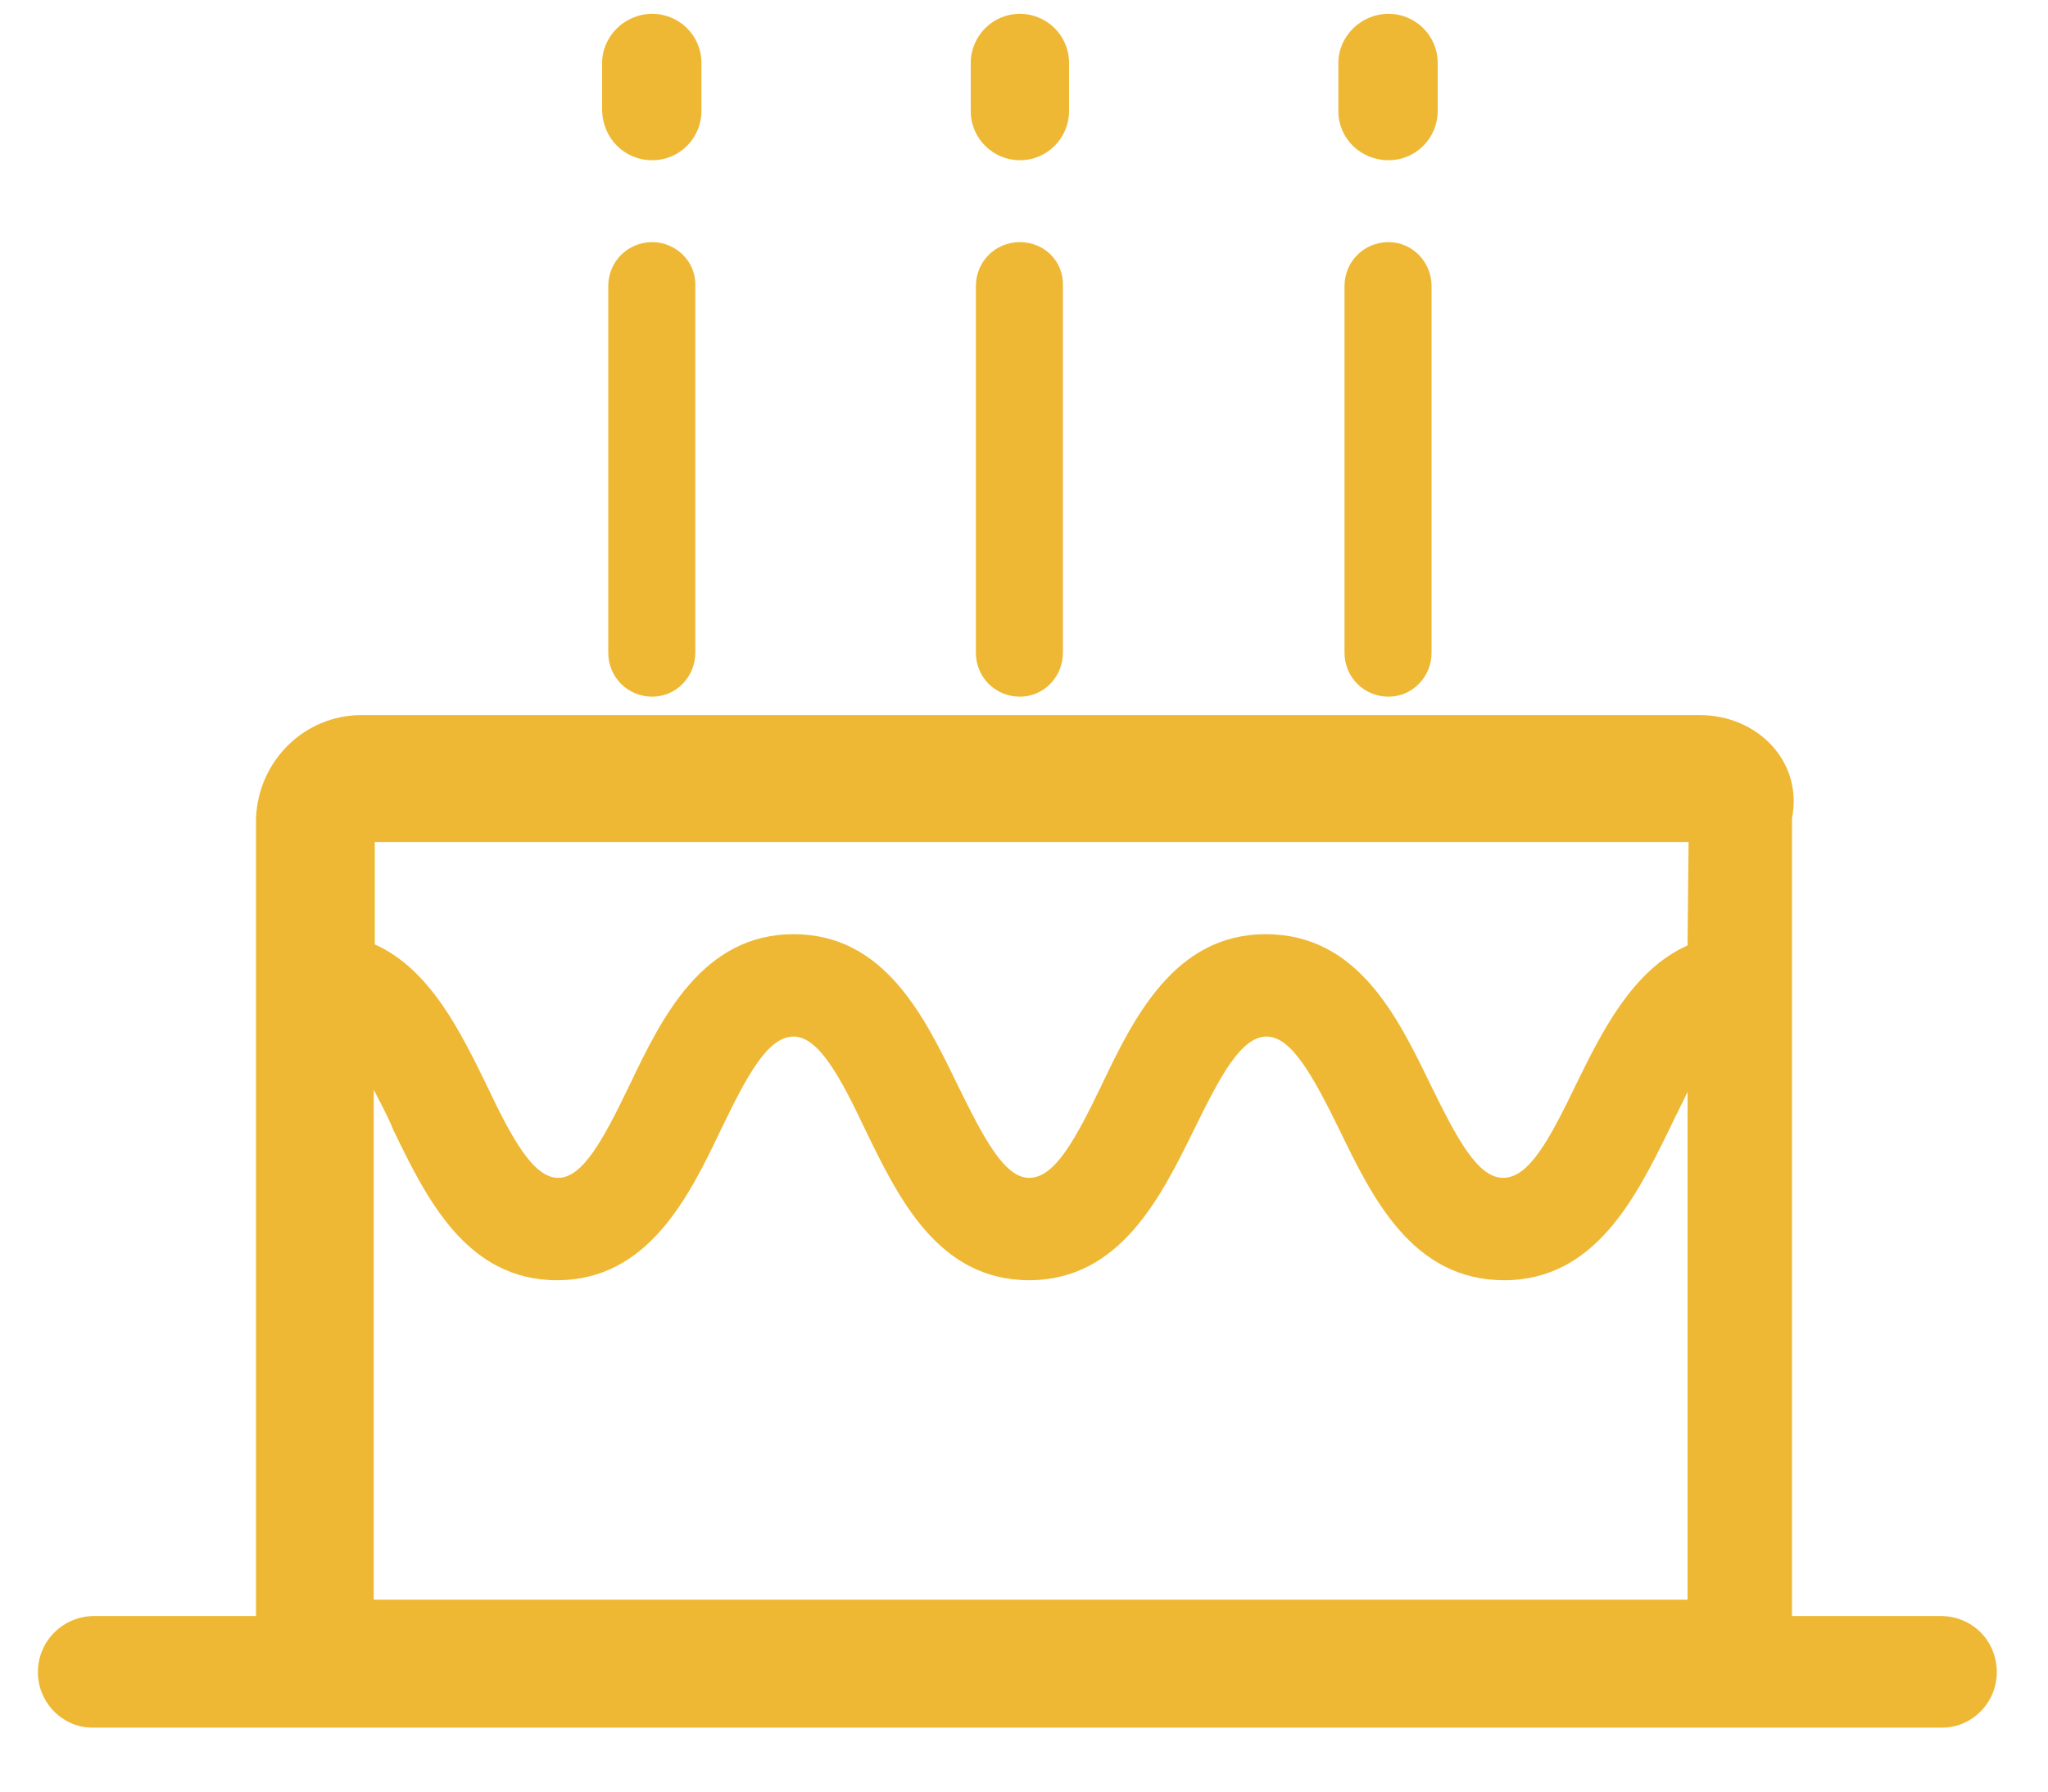
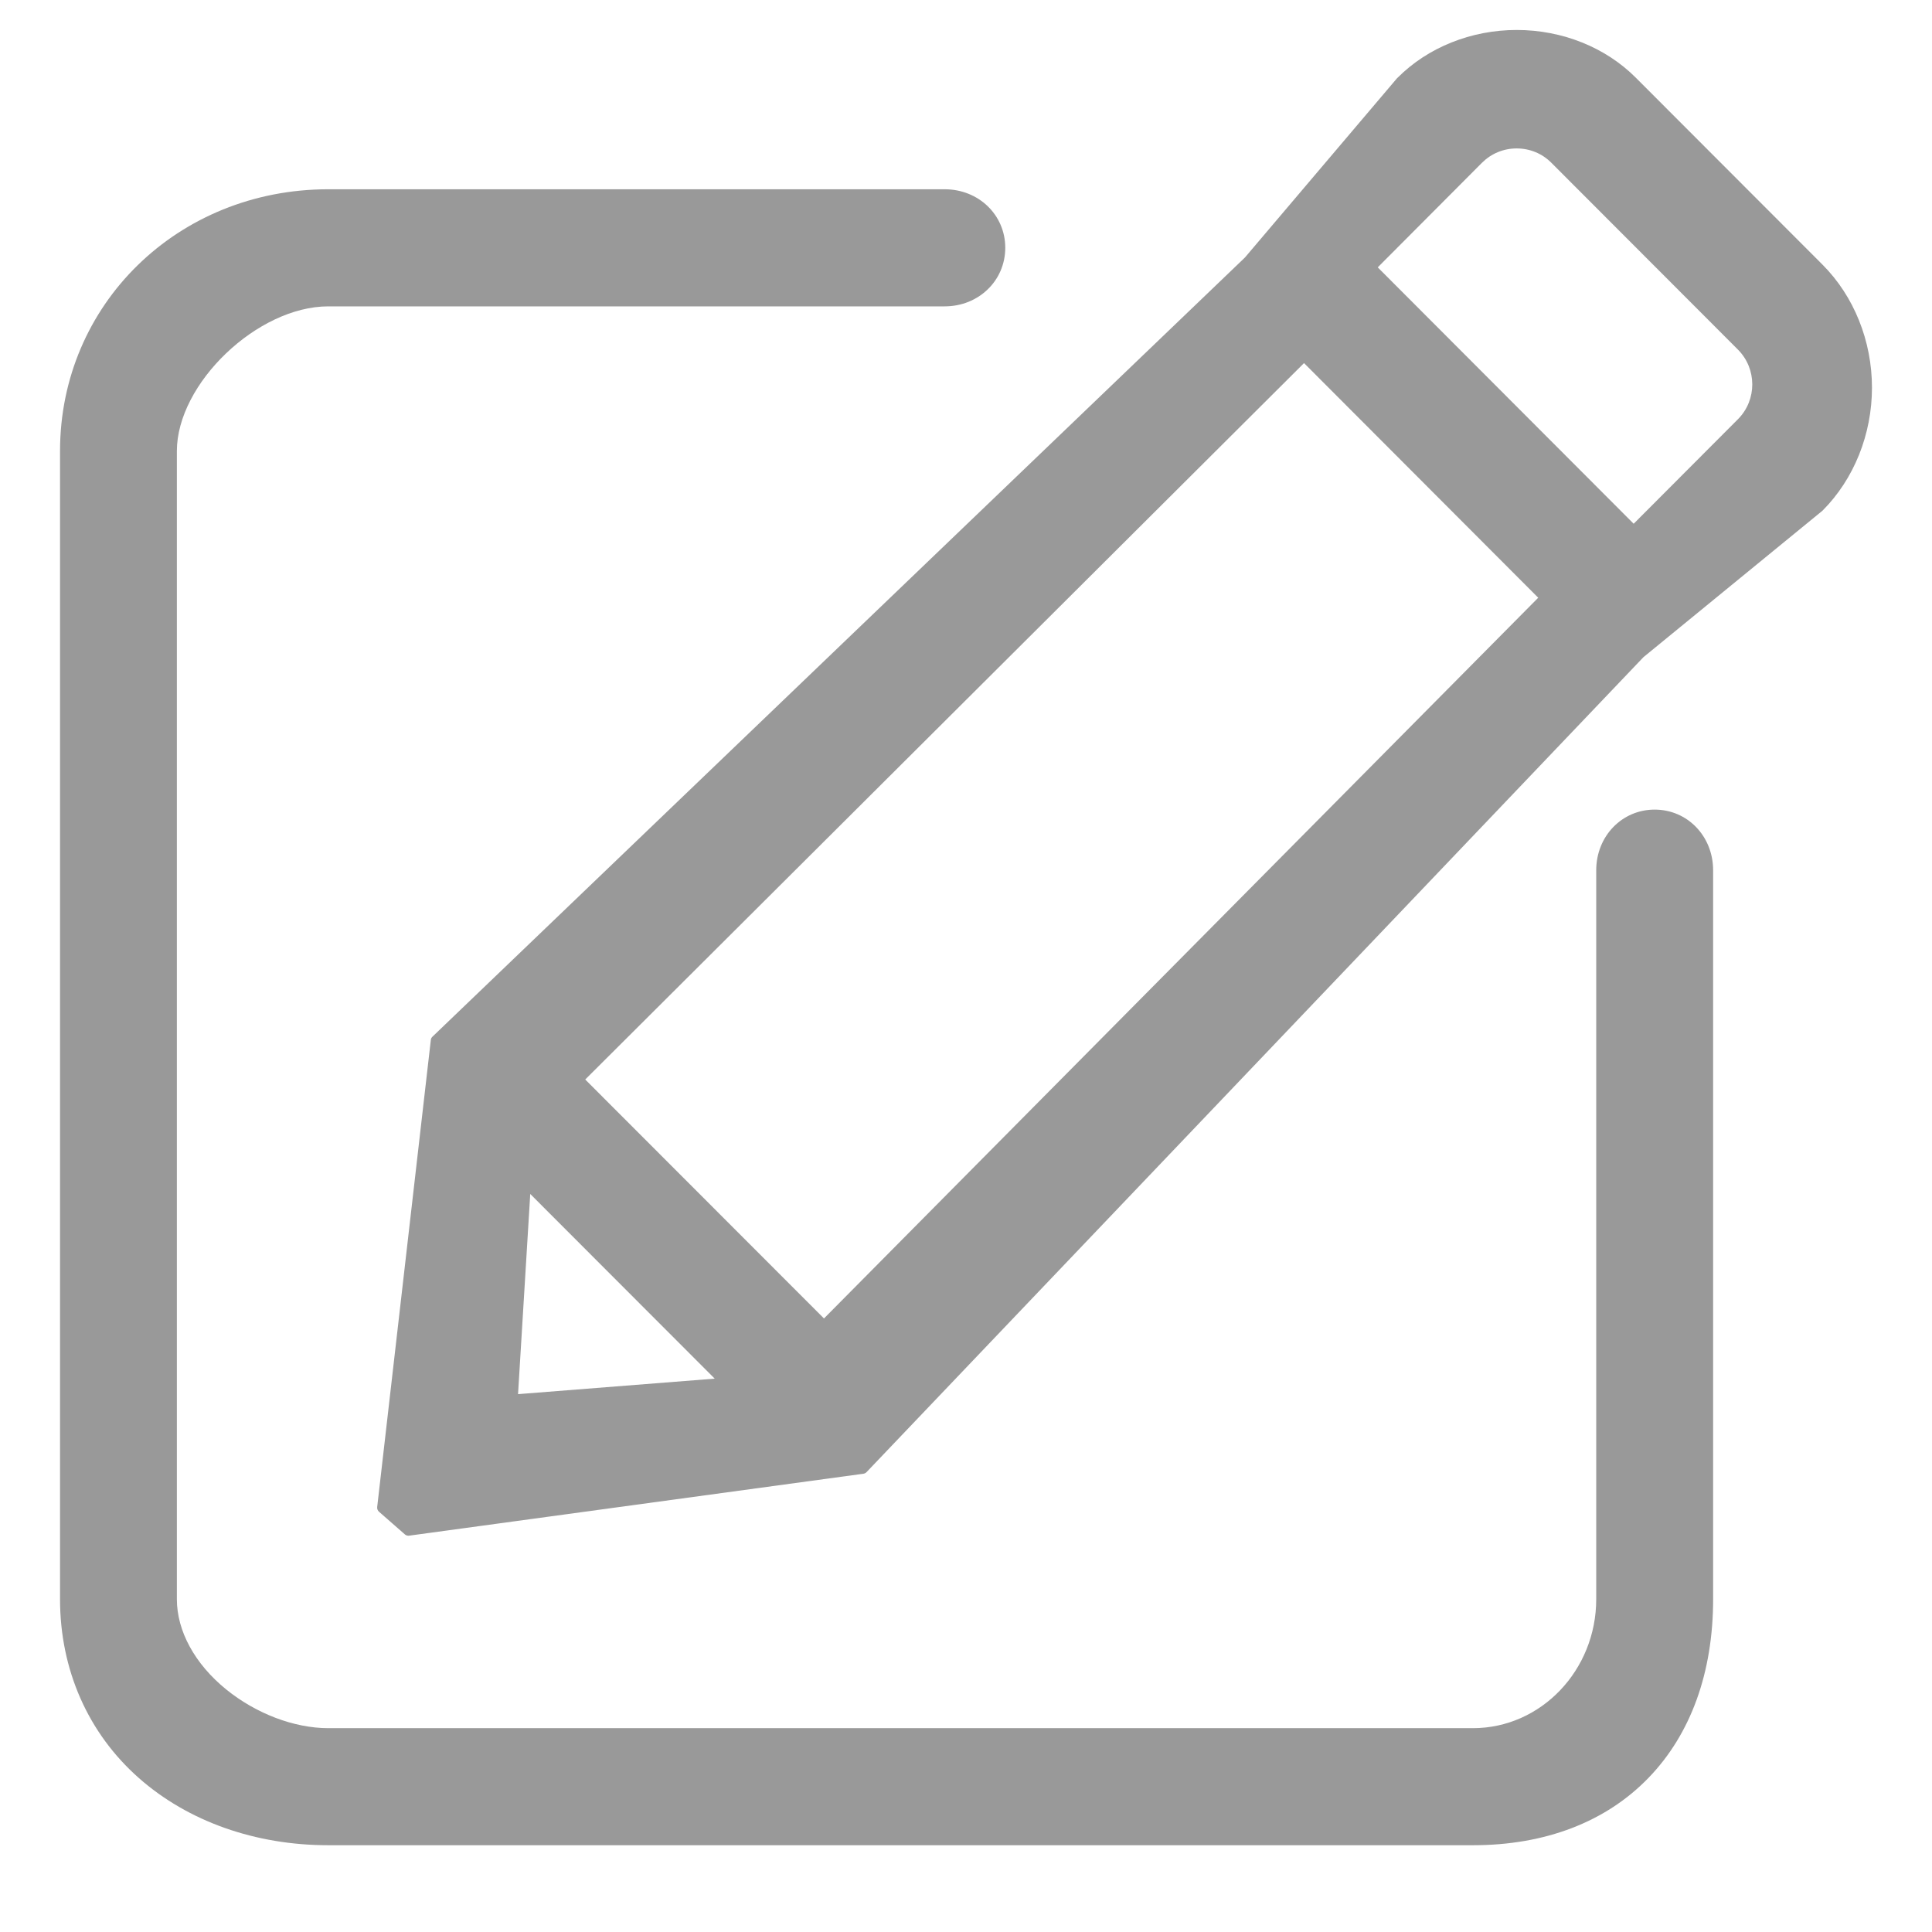
- <svg xmlns="http://www.w3.org/2000/svg" version="1.1" width="32px" height="28px">
-   <g transform="matrix(1 0 0 1 -666 -186 )">
-     <path d="M 31.2 26.136  C 31.2 25.64  30.816 25.256  30.32 25.256  L 28 25.256  L 28 12.792  C 28.176 11.896  27.456 11.176  26.56 11.176  L 5.648 11.176  C 4.752 11.176  4.032 11.896  4 12.792  L 4 25.256  L 1.472 25.256  C 0.992 25.256  0.592 25.64  0.592 26.136  C 0.592 26.616  0.992 27.016  1.472 27  L 30.32 27  C 30.8 27.016  31.2 26.616  31.2 26.136  Z M 26.368 17.064  L 26.368 25  L 5.84 25  L 5.84 17.032  C 5.936 17.224  6.048 17.416  6.144 17.656  C 6.656 18.712  7.28 20.008  8.704 20.008  C 10.128 20.008  10.768 18.696  11.264 17.656  C 11.68 16.792  12 16.2  12.4 16.2  C 12.784 16.2  13.12 16.808  13.52 17.656  C 14.032 18.712  14.656 20.008  16.08 20.008  C 17.504 20.008  18.144 18.696  18.656 17.656  C 19.072 16.808  19.392 16.2  19.792 16.2  C 20.176 16.2  20.512 16.808  20.928 17.656  C 21.44 18.712  22.064 20.008  23.504 20.008  C 24.928 20.008  25.568 18.696  26.08 17.656  C 26.176 17.448  26.288 17.24  26.368 17.064  Z M 26.384 13.16  L 26.368 14.776  C 25.504 15.16  25.024 16.136  24.624 16.952  C 24.208 17.816  23.888 18.408  23.488 18.408  C 23.088 18.408  22.768 17.8  22.352 16.952  C 21.84 15.896  21.216 14.6  19.776 14.6  C 18.352 14.6  17.712 15.912  17.216 16.952  C 16.8 17.816  16.48 18.408  16.08 18.408  C 15.696 18.408  15.376 17.8  14.96 16.952  C 14.448 15.896  13.824 14.6  12.4 14.6  C 10.976 14.6  10.336 15.912  9.84 16.952  C 9.424 17.816  9.104 18.408  8.72 18.408  C 8.336 18.408  8 17.8  7.6 16.952  C 7.2 16.136  6.72 15.144  5.856 14.76  L 5.856 13.16  L 26.384 13.16  Z M 9.408 1.736  C 9.424 2.168  9.76 2.504  10.192 2.504  C 10.624 2.504  10.96 2.152  10.96 1.736  L 10.96 0.984  C 10.96 0.552  10.608 0.216  10.192 0.216  C 9.76 0.216  9.408 0.568  9.408 0.984  L 9.408 1.736  Z M 10.864 4.472  C 10.88 4.088  10.56 3.784  10.192 3.784  C 9.808 3.784  9.504 4.088  9.504 4.472  L 9.504 10.2  C 9.504 10.584  9.808 10.888  10.192 10.888  C 10.56 10.888  10.864 10.584  10.864 10.2  L 10.864 4.472  Z M 15.168 1.736  C 15.168 2.168  15.52 2.504  15.936 2.504  C 16.368 2.504  16.704 2.152  16.704 1.736  L 16.704 0.984  C 16.704 0.552  16.352 0.216  15.936 0.216  C 15.504 0.216  15.168 0.568  15.168 0.984  L 15.168 1.736  Z M 16.608 4.472  C 16.624 4.088  16.32 3.784  15.936 3.784  C 15.552 3.784  15.248 4.088  15.248 4.472  L 15.248 10.2  C 15.248 10.584  15.552 10.888  15.936 10.888  C 16.304 10.888  16.608 10.584  16.608 10.2  L 16.608 4.472  Z M 20.912 1.736  C 20.912 2.168  21.264 2.504  21.696 2.504  C 22.128 2.504  22.464 2.152  22.464 1.736  L 22.464 0.984  C 22.464 0.552  22.112 0.216  21.696 0.216  C 21.264 0.216  20.912 0.568  20.912 0.984  L 20.912 1.736  Z M 22.368 4.472  C 22.368 4.088  22.064 3.784  21.696 3.784  C 21.312 3.784  21.008 4.088  21.008 4.472  L 21.008 10.2  C 21.008 10.584  21.312 10.888  21.696 10.888  C 22.064 10.888  22.368 10.584  22.368 10.2  L 22.368 4.472  Z " fill-rule="nonzero" fill="#eeb834" stroke="none" transform="matrix(1 0 0 1 666 186 )" />
-   </g>
+ <svg xmlns="http://www.w3.org/2000/svg" t="1494399556192" class="icon" style="" viewBox="0 0 1024 1024" version="1.1" p-id="2121" width="32" height="32">
+   <defs>
+     <style type="text/css" />
+   </defs>
+   <path d="M966.047 140.35l-98.985-99.117C851.029 25.113 828.023 15.887 803.884 15.887c-24.108 0-47.133 9.226-63.165 25.345-0.063 0.039-0.131 0.113-0.2 0.163l-80.676 95.085L229.204 549.469c-0.491 0.453-0.828 1.095-0.86 1.772l-28.431 247.55c-0.106 0.939 0.288 1.88 0.996 2.489l13.682 11.976c0.51 0.46 1.201 0.704 1.891 0.704 0.137 0 0.274 0 0.404-0.032l240.719-32.815c0.676-0.1 1.249-0.393 1.704-0.878l411.753-431.927 94.788-77.549c0.068-0.067 0.136-0.13 0.218-0.199 16.572-16.648 26.116-40.375 26.116-65.104C992.183 180.724 982.639 157.01 966.047 140.35M921.186 222.152l-55.308 55.443L730.232 141.705l55.287-55.474c4.903-4.864 11.385-7.559 18.335-7.559 6.992 0 13.513 2.694 18.358 7.559l98.917 99.055C931.252 195.426 931.289 211.986 921.186 222.152M274.575 738.926l6.469-106.098 97.774 97.879L274.575 738.926 274.575 738.926zM310.186 572.158 691.162 192.446l124.127 124.363L436.725 698.811 310.186 572.158 310.186 572.158zM310.186 572.158" p-id="2122" fill="#999999" />
+   <path d="M876.995 429.108c-17.351 0-30.963 14.121-30.963 32.165l0 386.333c0 37.67-29.295 68.353-65.309 68.353L174.002 915.958c-18.127 0-38.328-7.714-54.144-20.549-16.586-13.469-26.116-30.914-26.116-47.804L93.743 239.11c0-35.852 42.753-76.731 80.26-76.731l326.696 0c18.011 0 32.114-13.651 32.114-31.051 0-17.4-14.103-31.012-32.114-31.012L174.002 100.316c-79.737 0-142.185 60.987-142.185 138.794l0 608.495c0 37.371 14.85 71.046 41.827 94.83 26.018 22.945 61.658 35.573 100.36 35.573l606.721 0c38.278 0 70.474-12.354 93.044-35.741 22.403-23.143 34.223-55.873 34.223-94.662L907.992 461.272C907.991 443.229 894.409 429.108 876.995 429.108" p-id="2123" fill="#999999" />
</svg>
